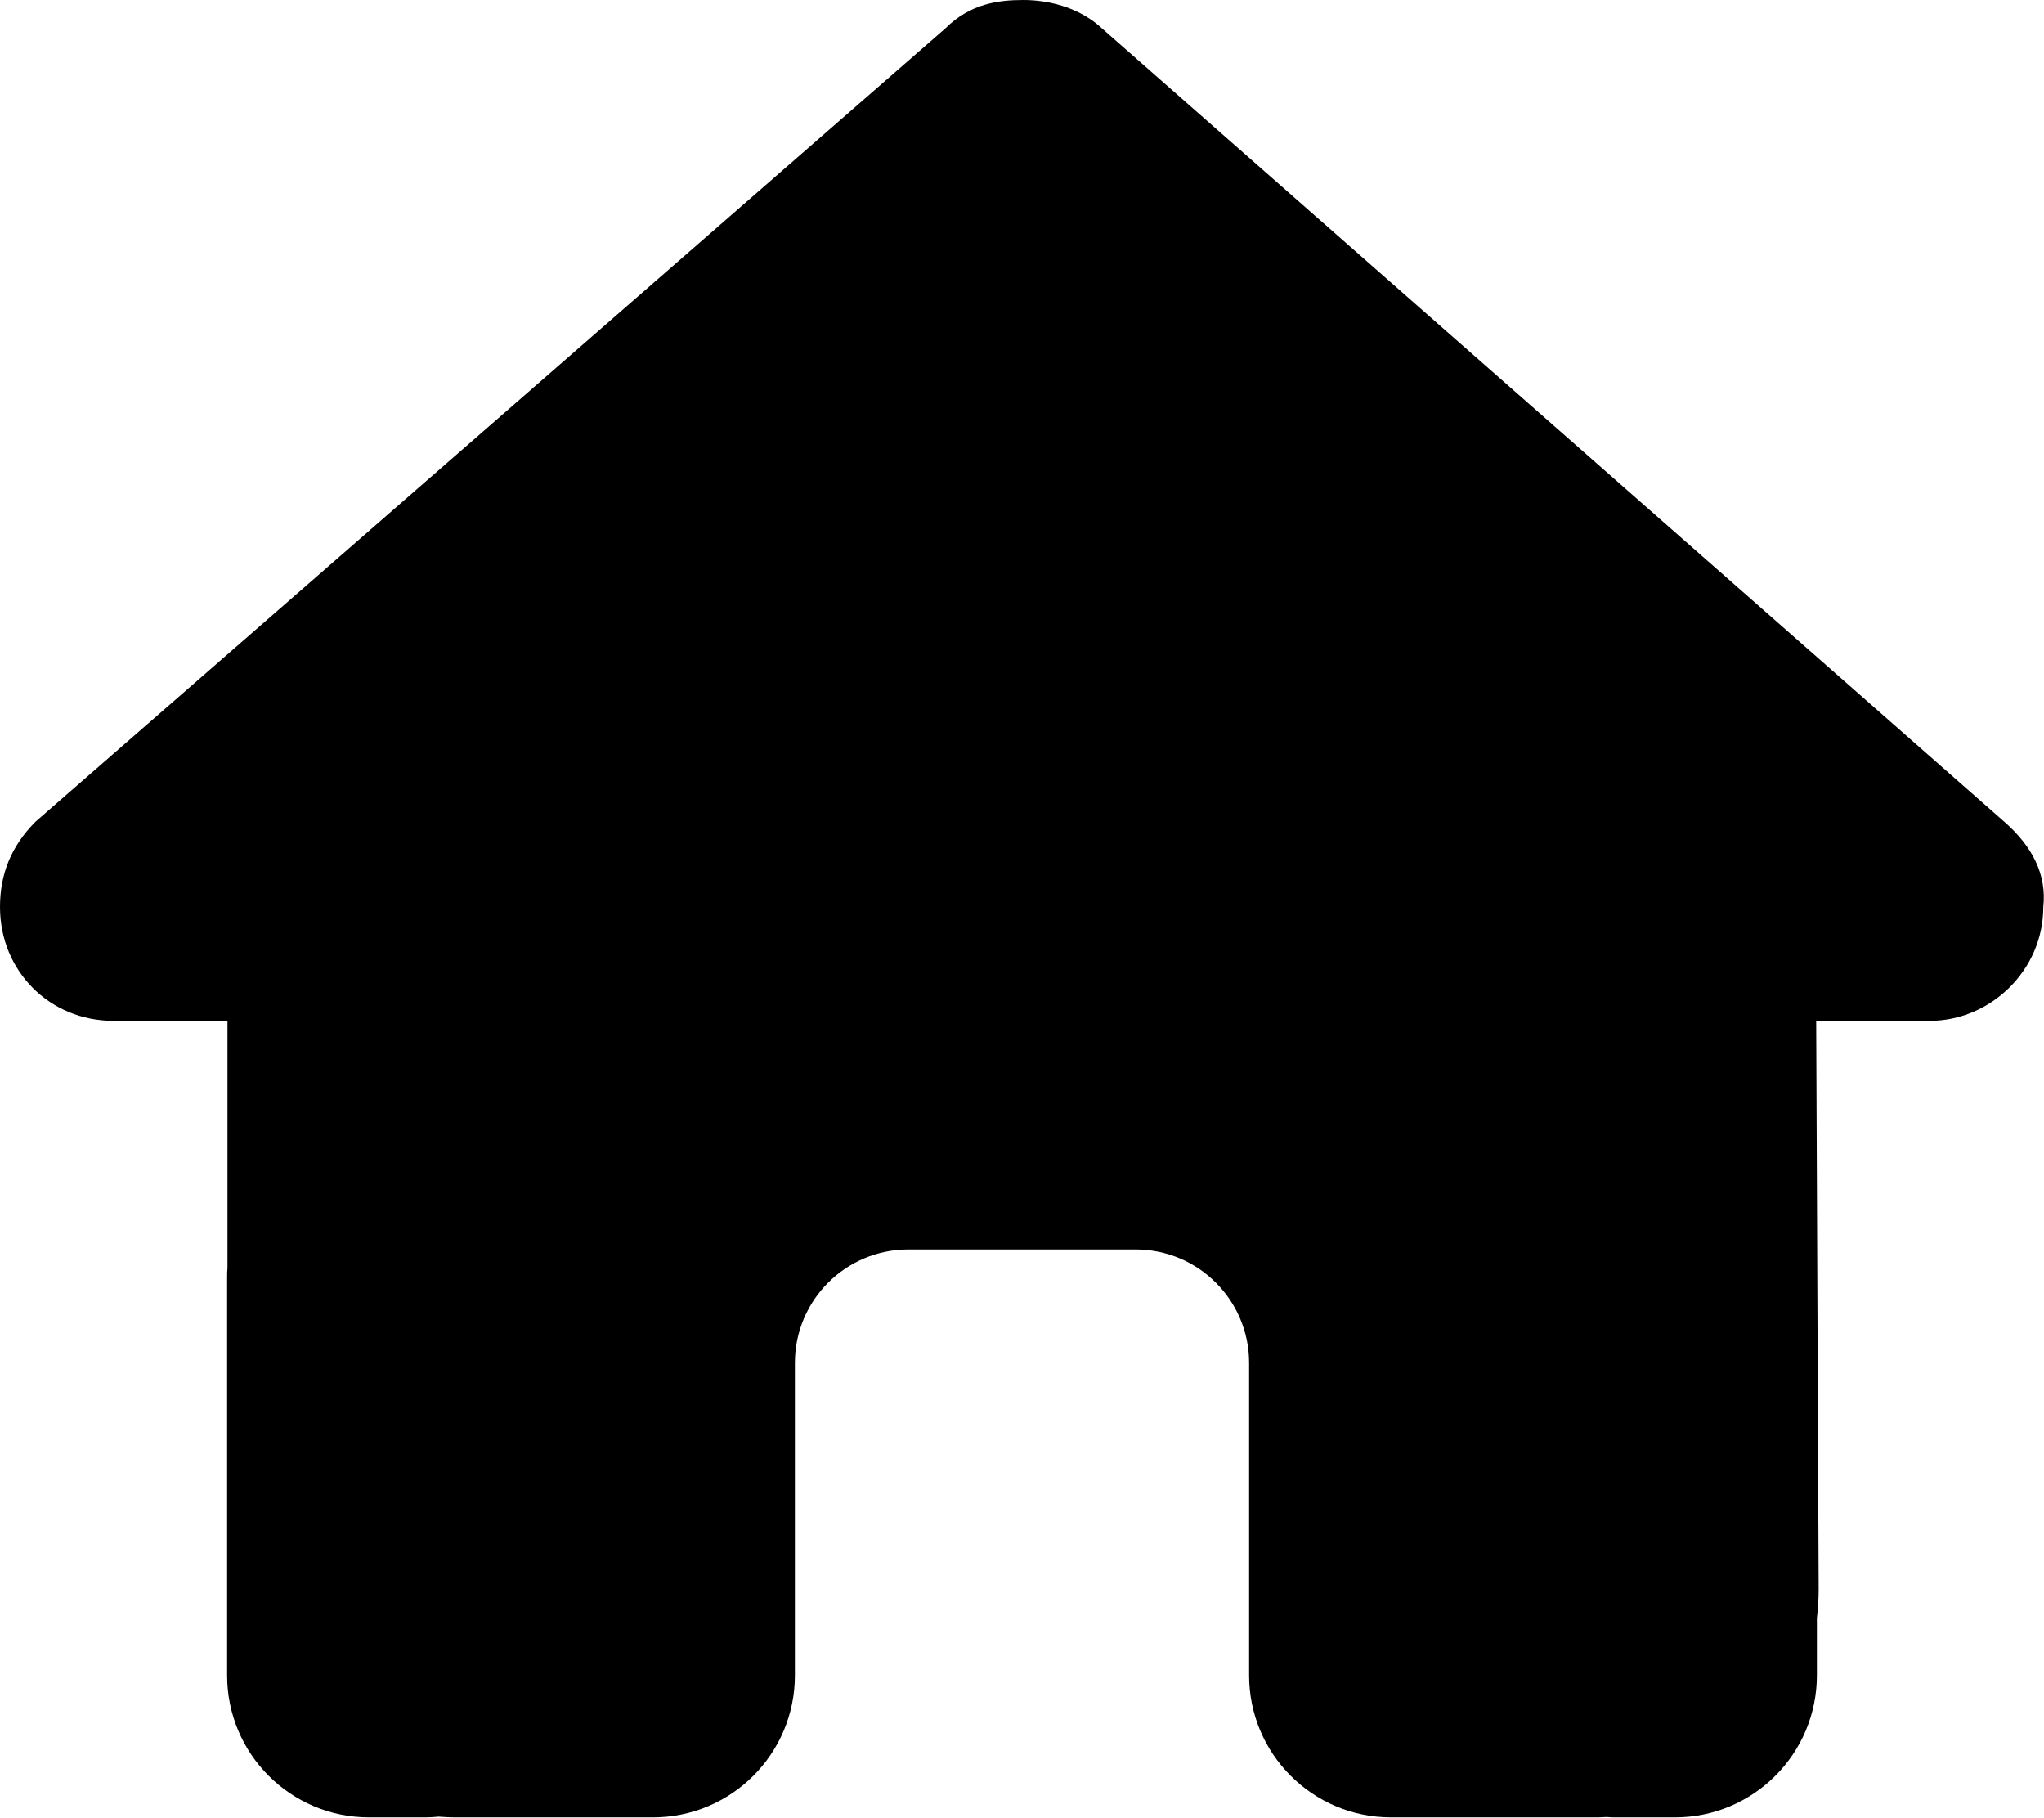
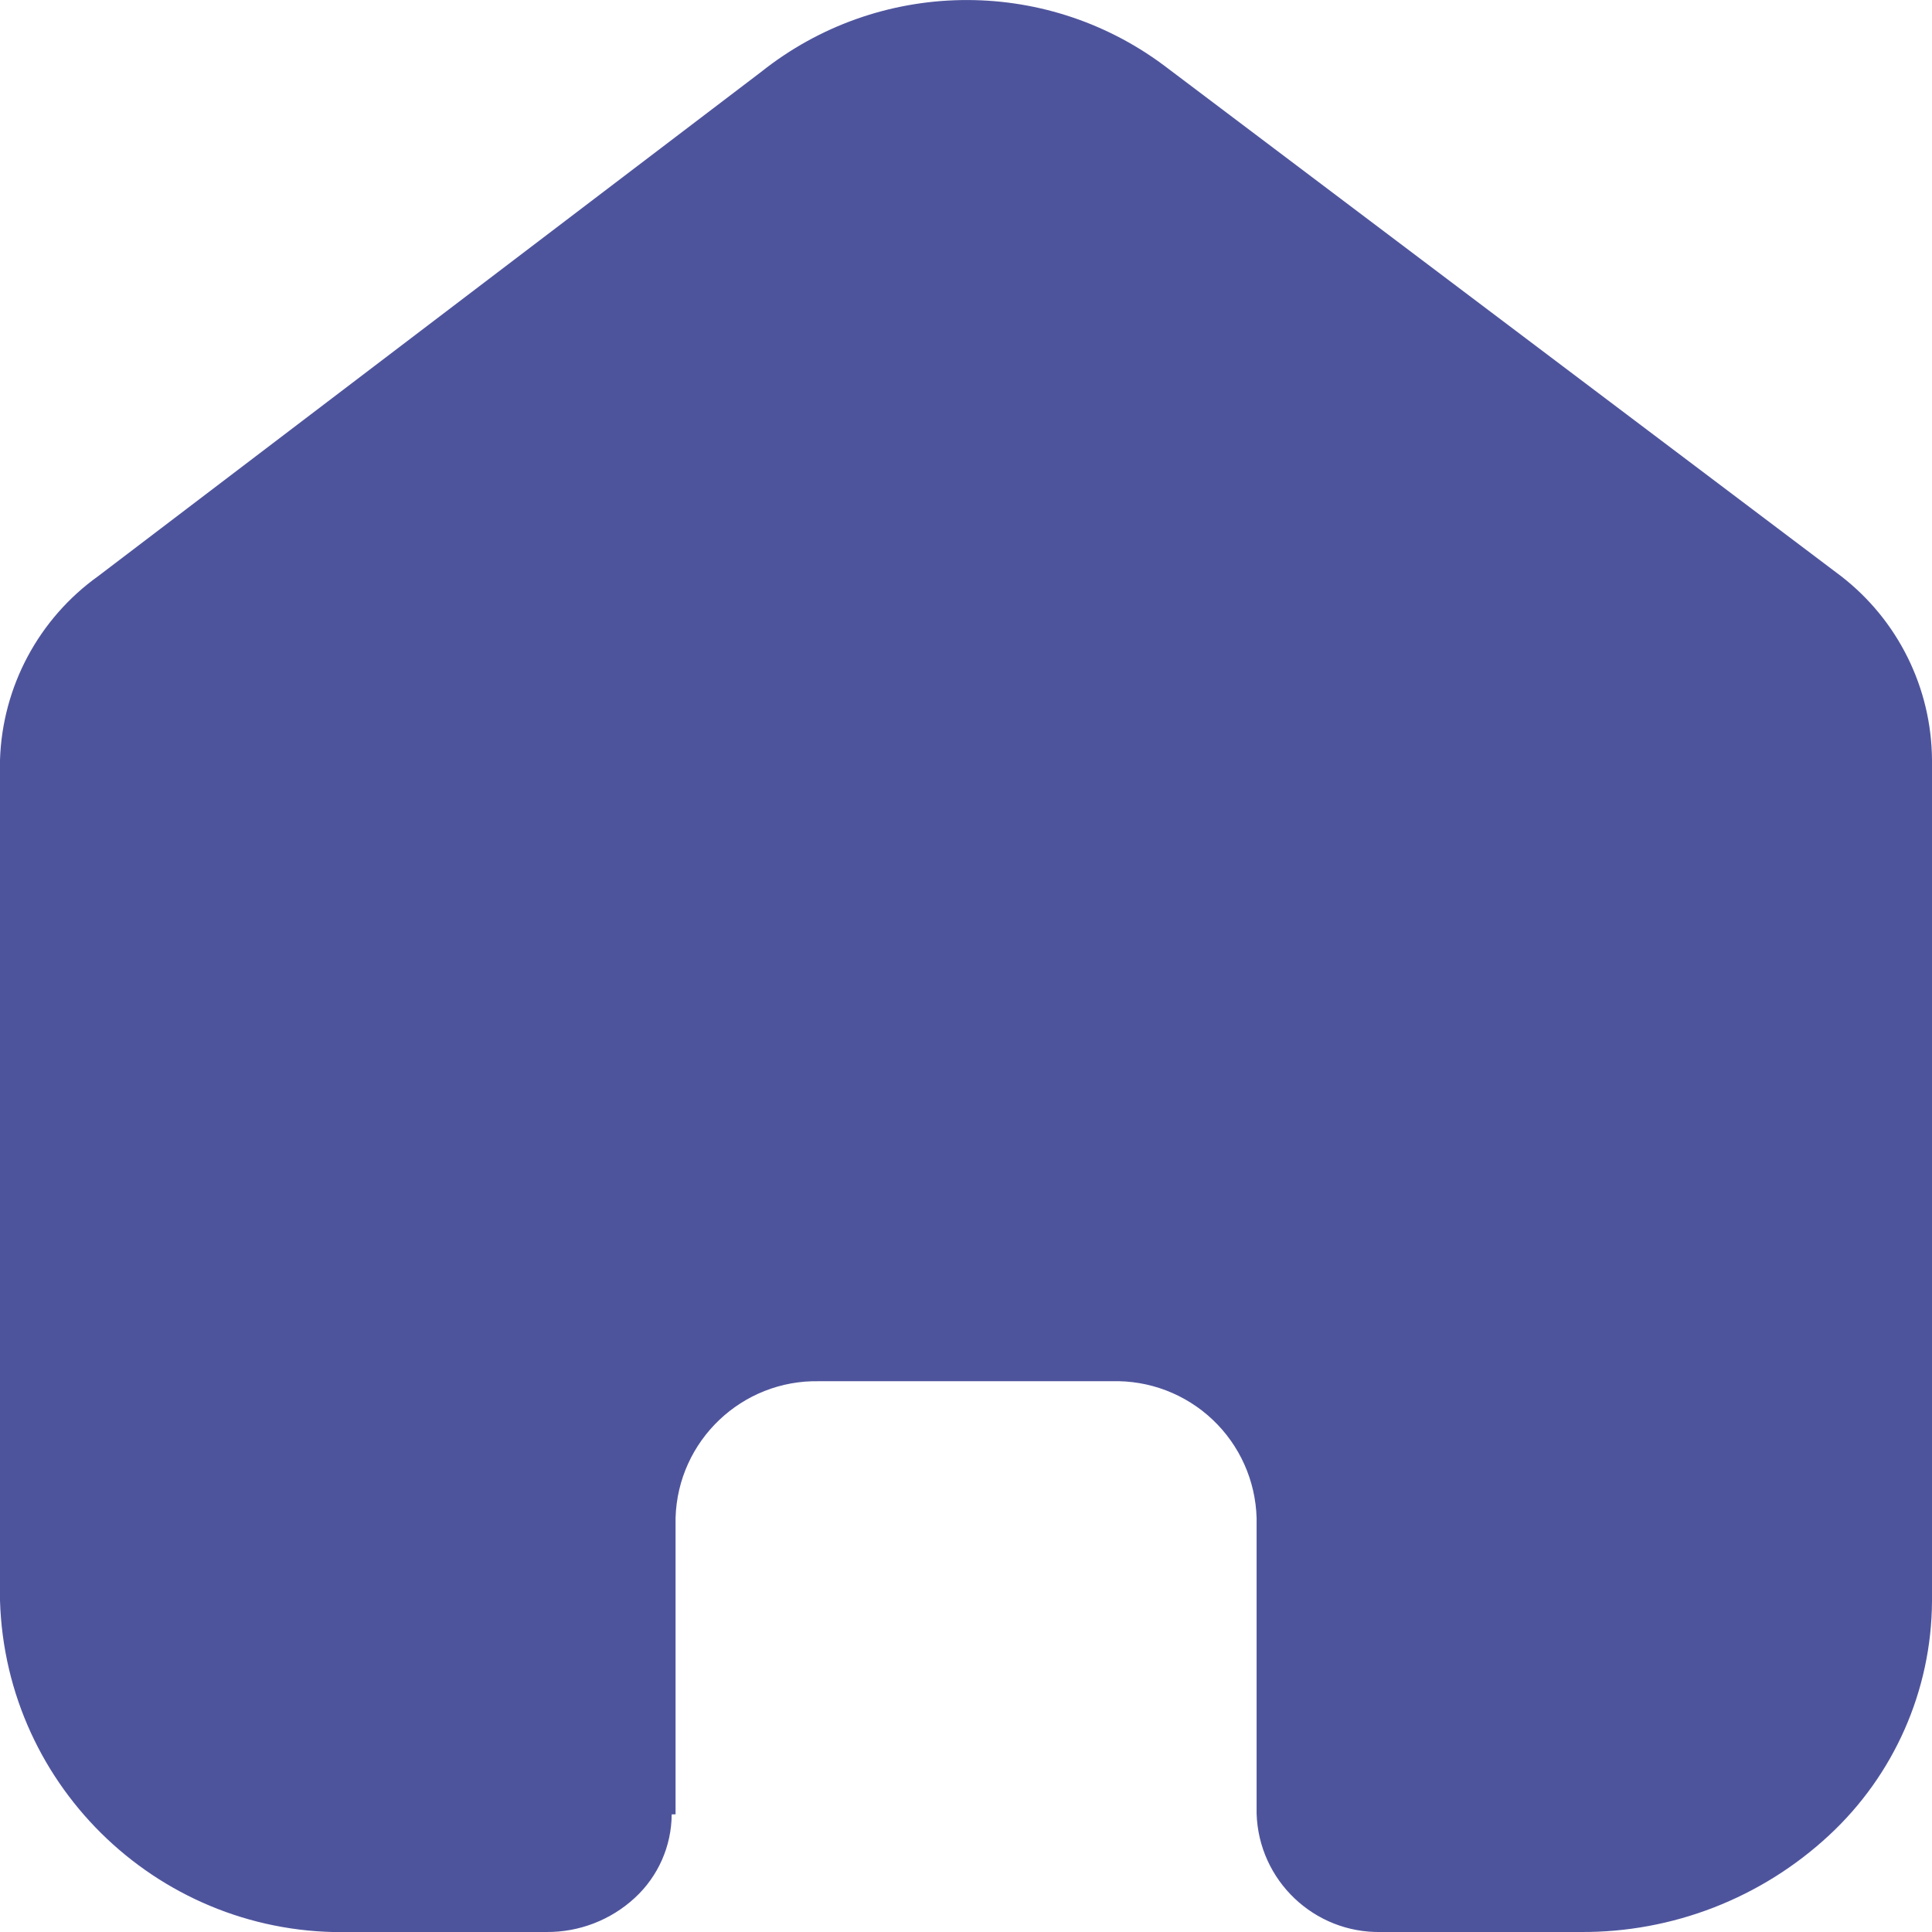
- <svg xmlns="http://www.w3.org/2000/svg" viewBox="0 0 576 512">
-   <path d="M575.8 255.5c0 18-15 32.1-32 32.1h-32l.7 160.2c0 2.7-.2 5.4-.5 8.1V472c0 22.1-17.9 40-40 40H456c-1.1 0-2.2 0-3.3-.1c-1.4 .1-2.8 .1-4.2 .1H416 392c-22.1 0-40-17.9-40-40V448 384c0-17.7-14.3-32-32-32H256c-17.7 0-32 14.3-32 32v64 24c0 22.1-17.9 40-40 40H160 128.1c-1.5 0-3-.1-4.5-.2c-1.2 .1-2.4 .2-3.6 .2H104c-22.1 0-40-17.9-40-40V360c0-.9 0-1.9 .1-2.8V287.6H32c-18 0-32-14-32-32.1c0-9 3-17 10-24L266.4 8c7-7 15-8 22-8s15 2 21 7L564.8 231.5c8 7 12 15 11 24z" />
+ <svg xmlns="http://www.w3.org/2000/svg" width="24" height="24" viewBox="0 0 24 24">
+   <path id="home_1_" data-name="home (1)" d="M8.392,22.538v-3.68a1.749,1.749,0,0,1,1.787-1.7H13.81a1.749,1.749,0,0,1,1.8,1.7h0v3.67A1.518,1.518,0,0,0,17.157,24h2.477a4.492,4.492,0,0,0,3.086-1.2A3.993,3.993,0,0,0,24,19.893V9.439a2.911,2.911,0,0,0-1.131-2.283L14.454.809a4.1,4.1,0,0,0-5,.085L1.221,7.156A2.923,2.923,0,0,0,0,9.439V19.882A4.247,4.247,0,0,0,4.366,24h2.42a1.6,1.6,0,0,0,1.1-.424,1.421,1.421,0,0,0,.458-1.037Z" fill="#4e549c" />
</svg>
